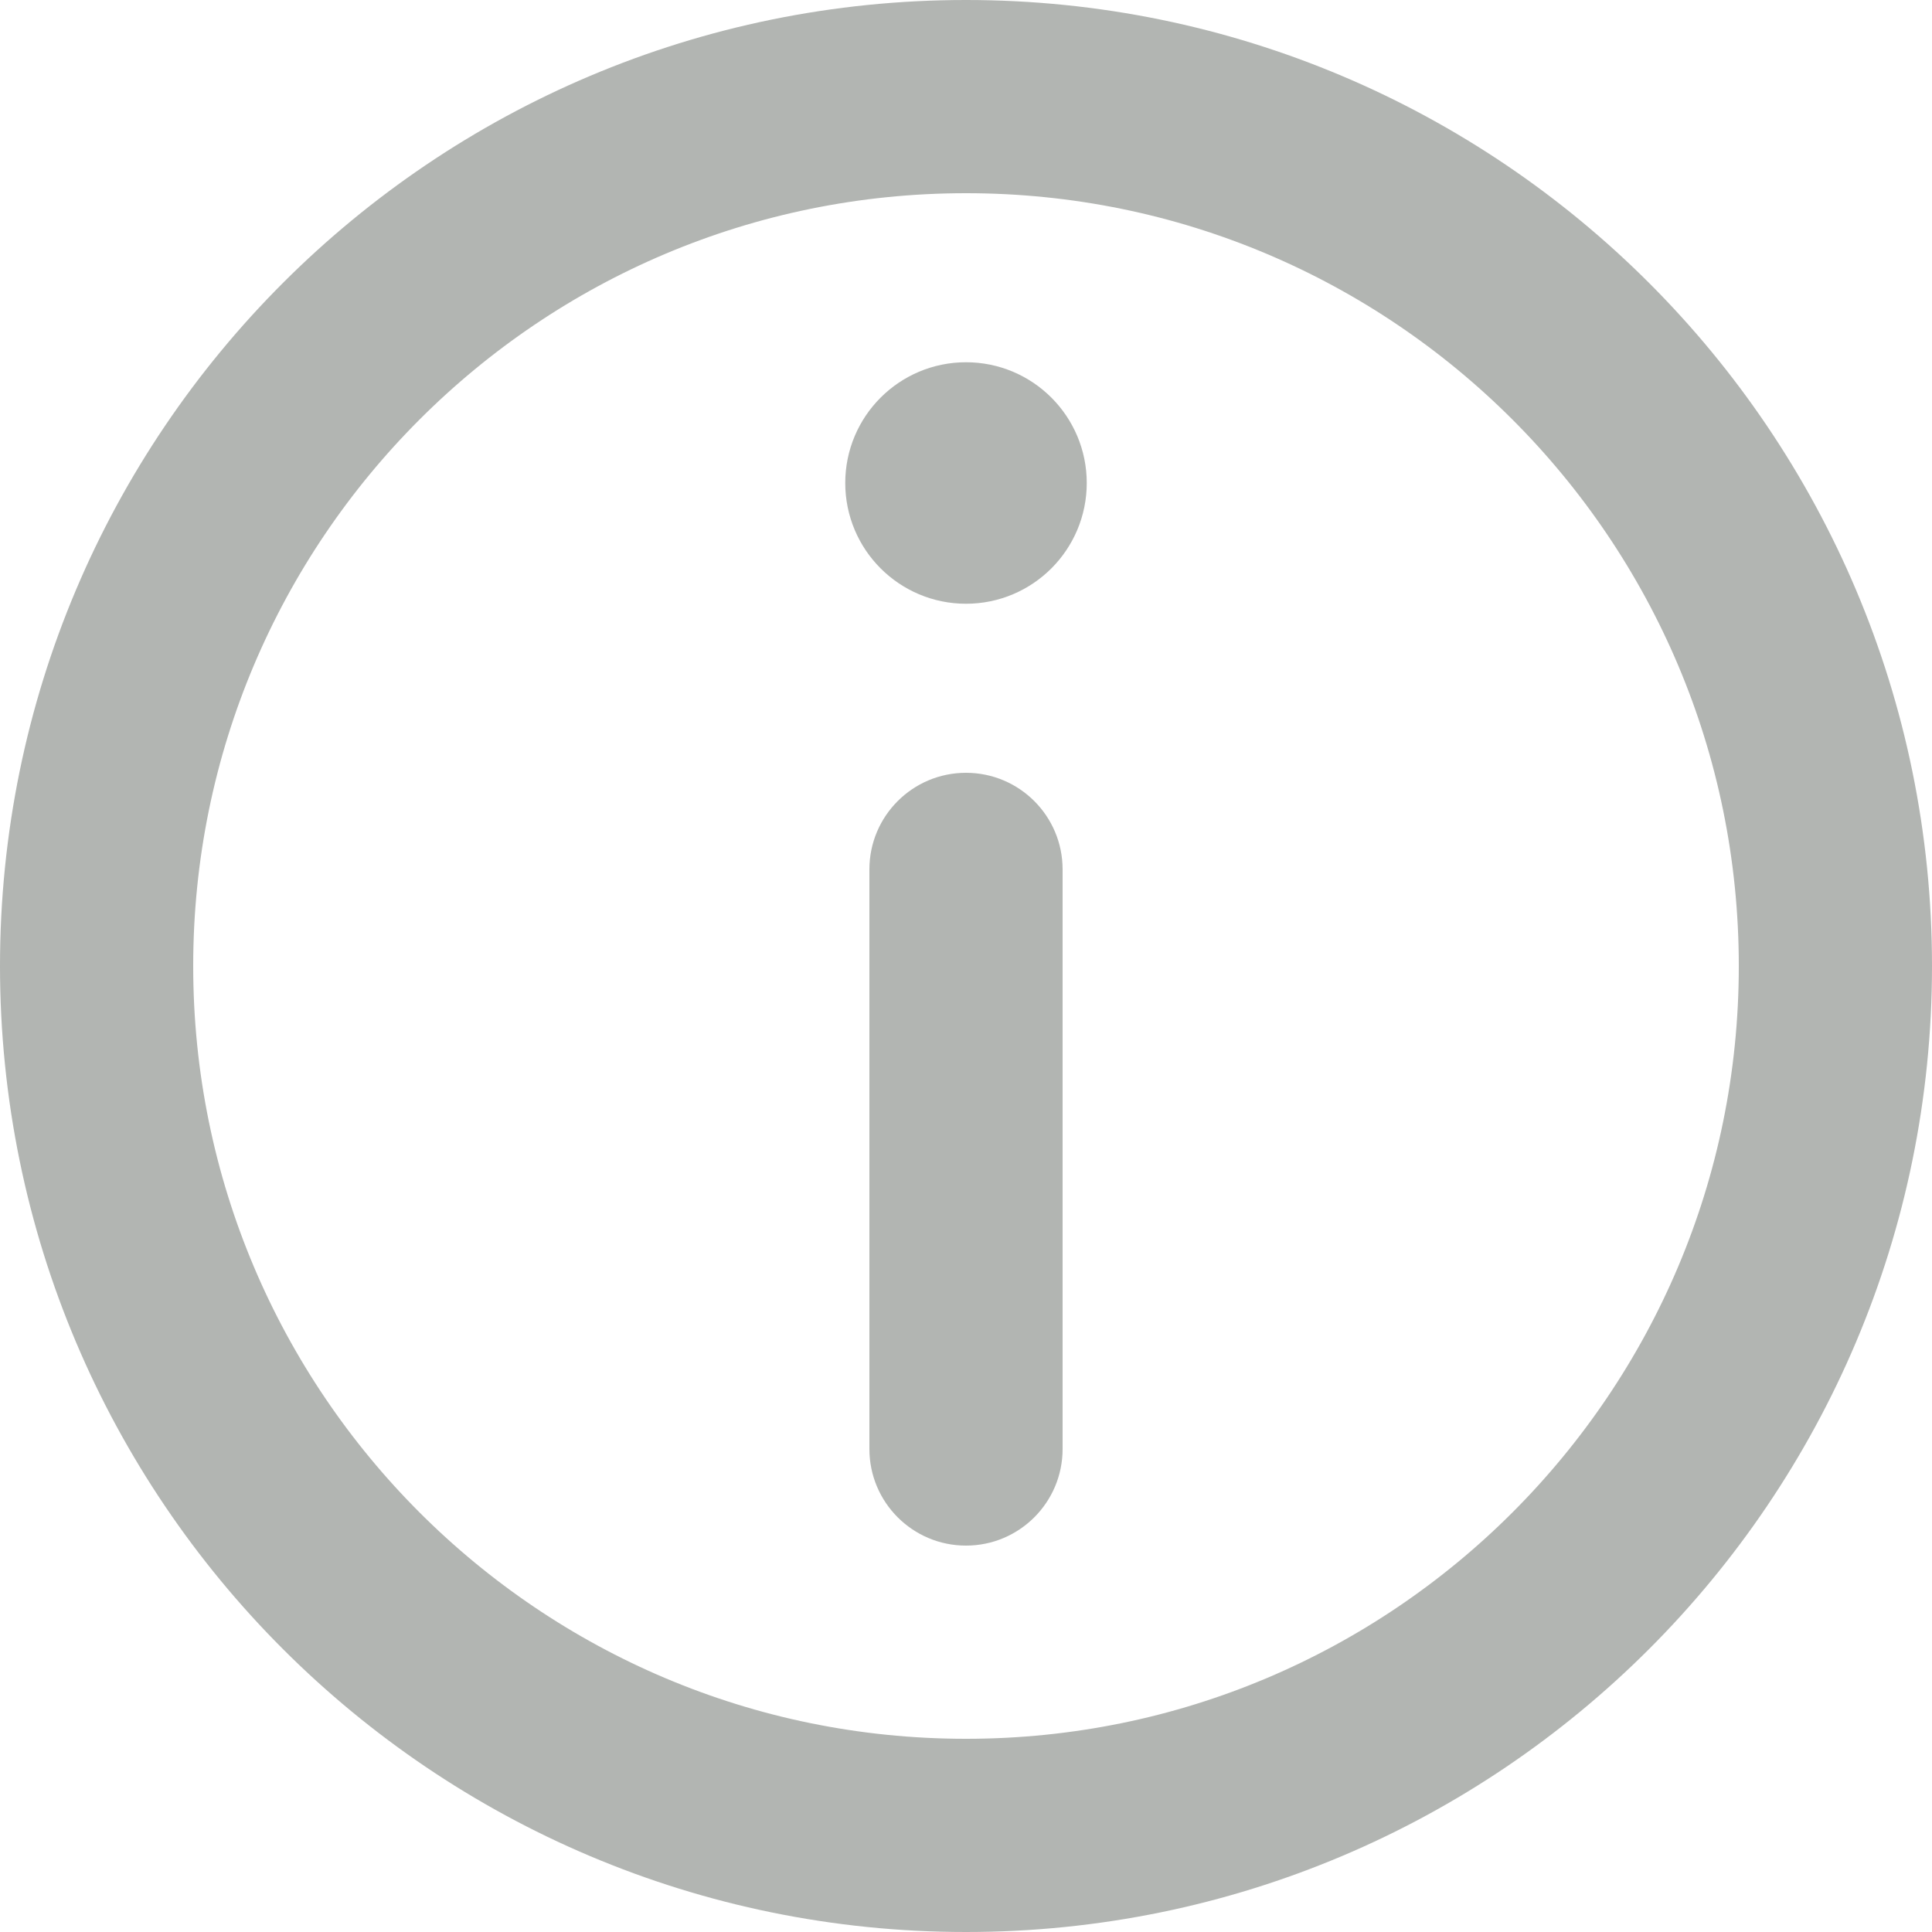
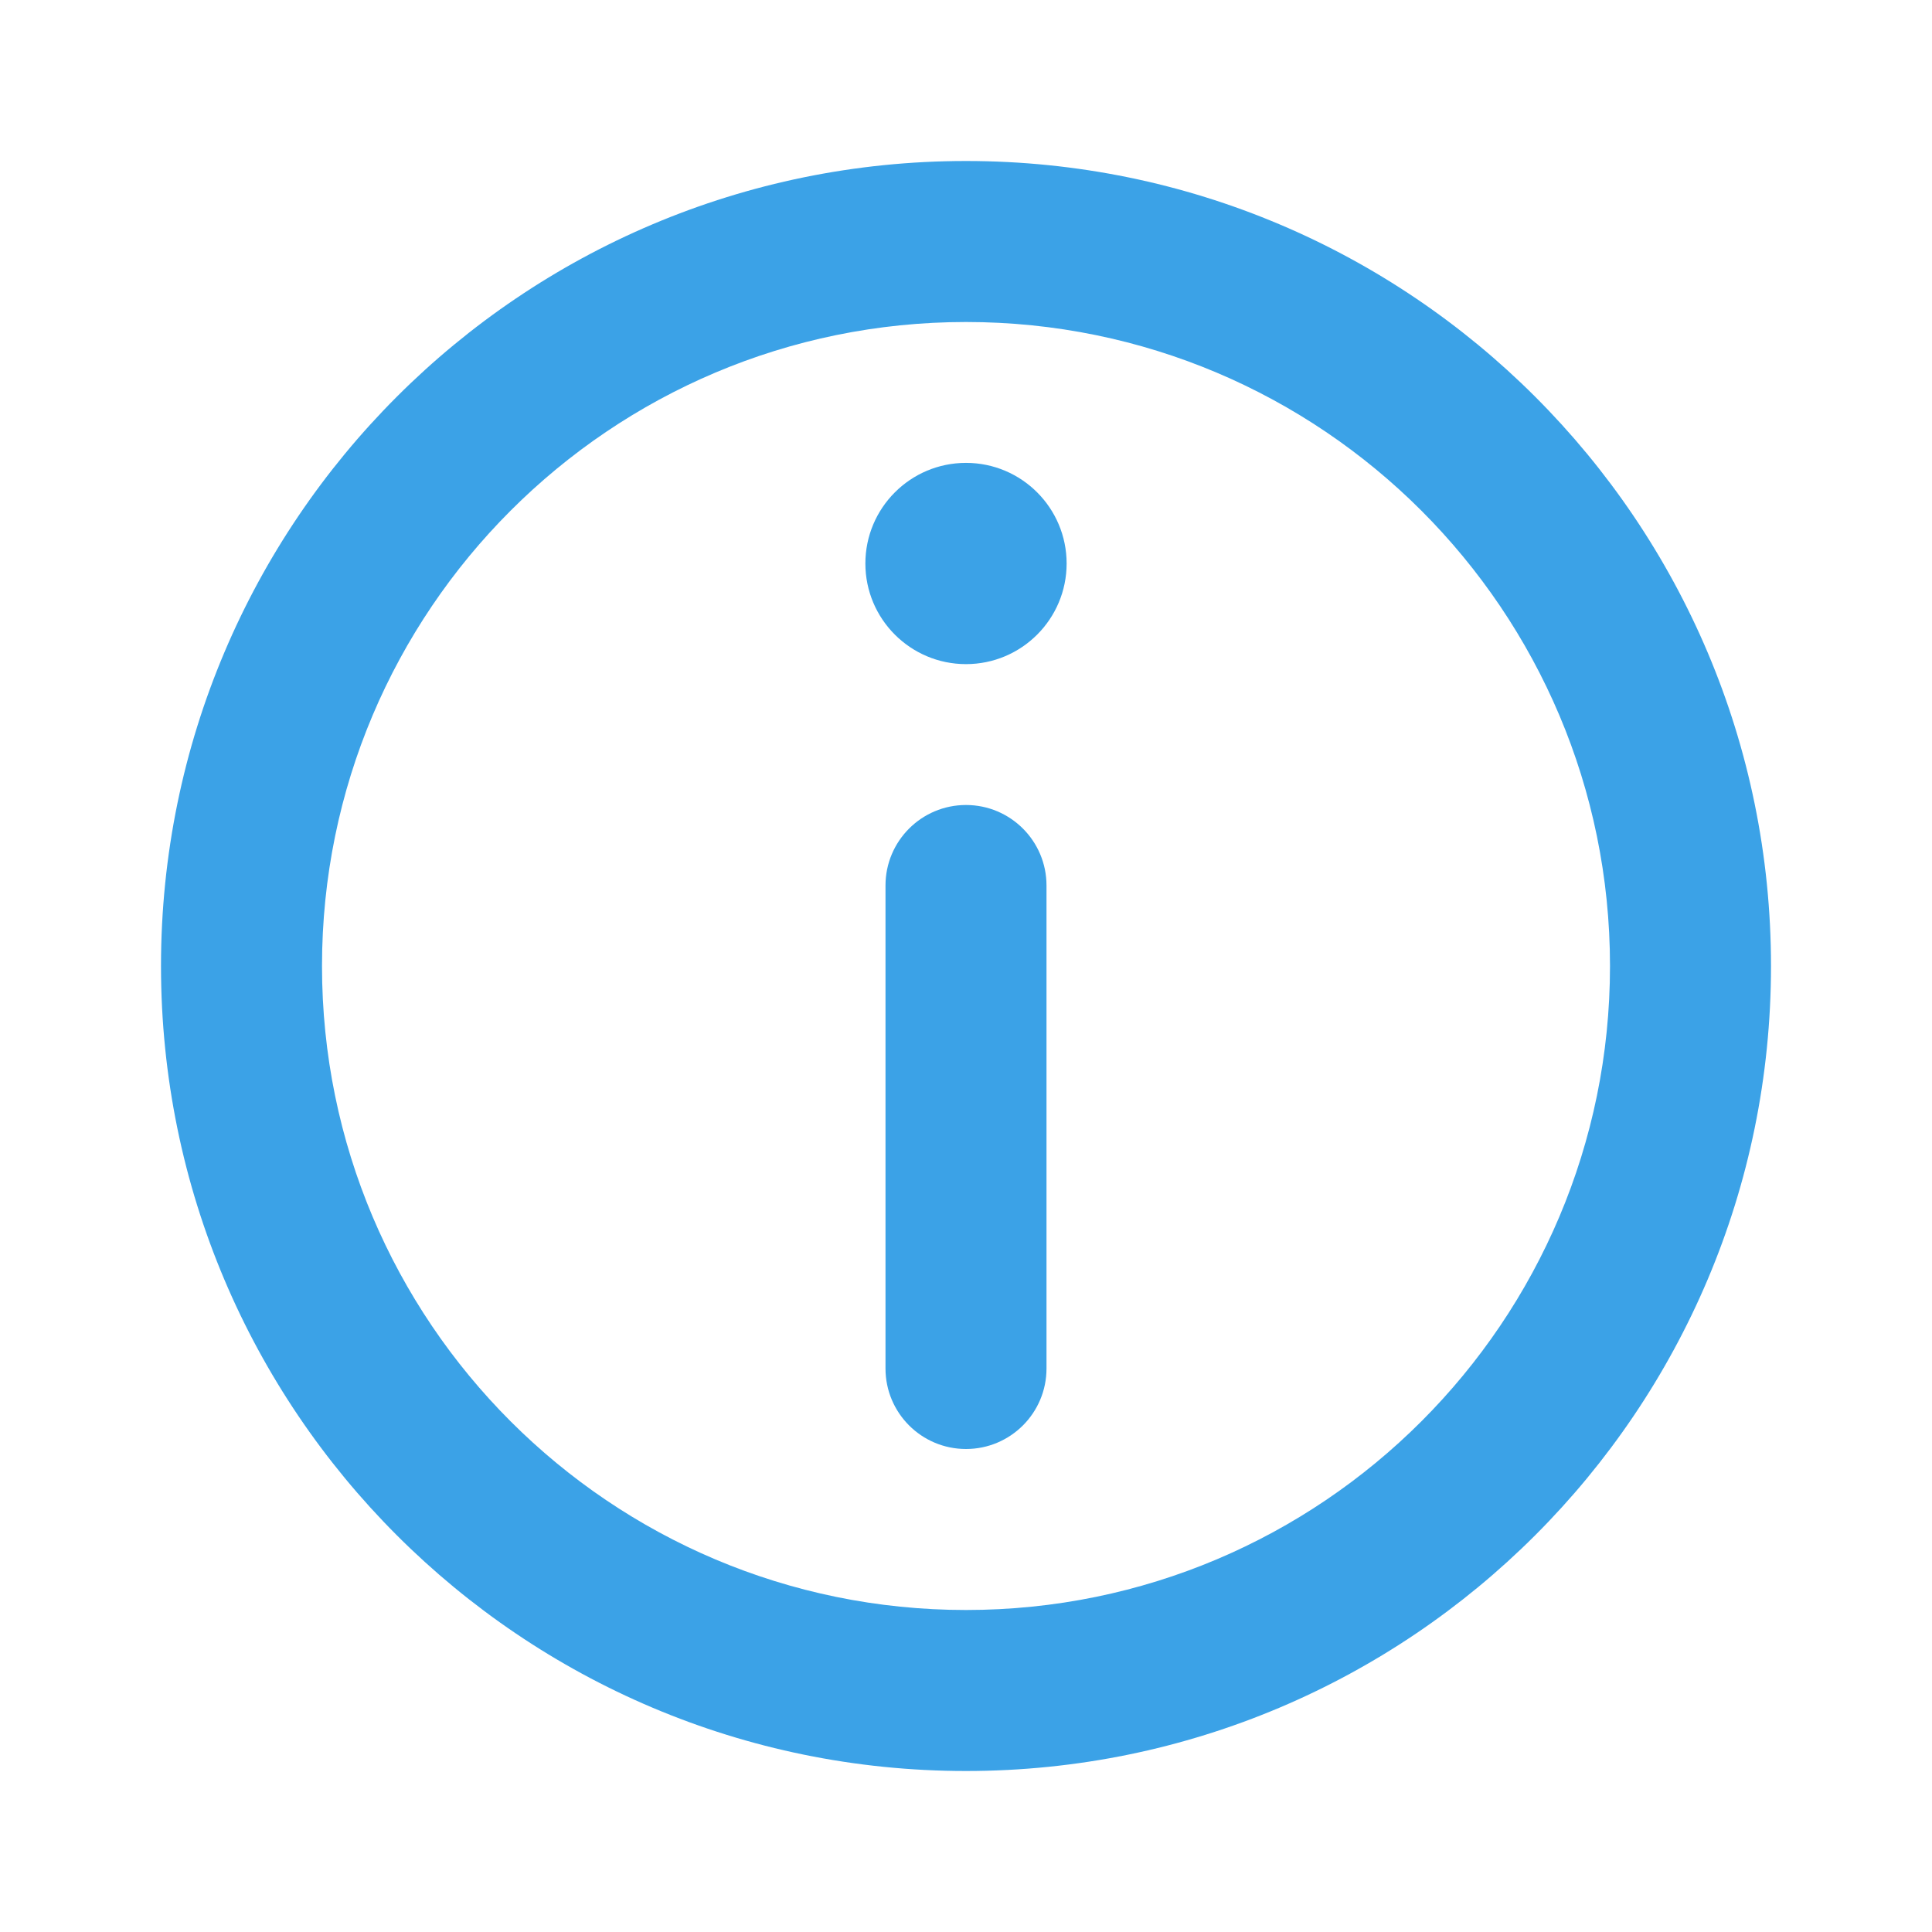
- <svg xmlns="http://www.w3.org/2000/svg" width="20" height="20" viewBox="0 0 20 20">
-   <g fill="none" fill-rule="evenodd">
-     <rect width="2" height="8" x="9" y="8" fill="#B2B5B2" rx="1" />
-     <rect width="2" height="2" x="9" y="4" fill="#B2B5B2" stroke="#B2B5B2" stroke-width=".5" rx="1" />
-     <circle cx="10" cy="10" r="9" stroke="#B2B5B2" stroke-width="2" />
-   </g>
+ <svg xmlns="http://www.w3.org/2000/svg" width="24" height="24" viewBox="0 0 24 24" fill="none">
+   <rect x="11" y="10" width="2" height="8" rx="1" fill="#3BA2E7" />
+   <path d="M12 5.75C12.69 5.75 13.25 6.31 13.25 7C13.25 7.69 12.69 8.25 12 8.25C11.31 8.25 10.75 7.69 10.75 7C10.75 6.31 11.31 5.75 12 5.75Z" fill="#3BA2E7" />
+   <path fill-rule="evenodd" clip-rule="evenodd" d="M22 12C22 17.523 17.523 22 12 22C6.477 22 2 17.523 2 12C2 6.477 6.477 2 12 2C17.523 2 22 6.477 22 12ZM4 12C4 16.418 7.582 20 12 20C16.418 20 20 16.418 20 12C20 7.582 16.418 4 12 4C7.582 4 4 7.582 4 12Z" fill="#3BA2E7" />
</svg>
